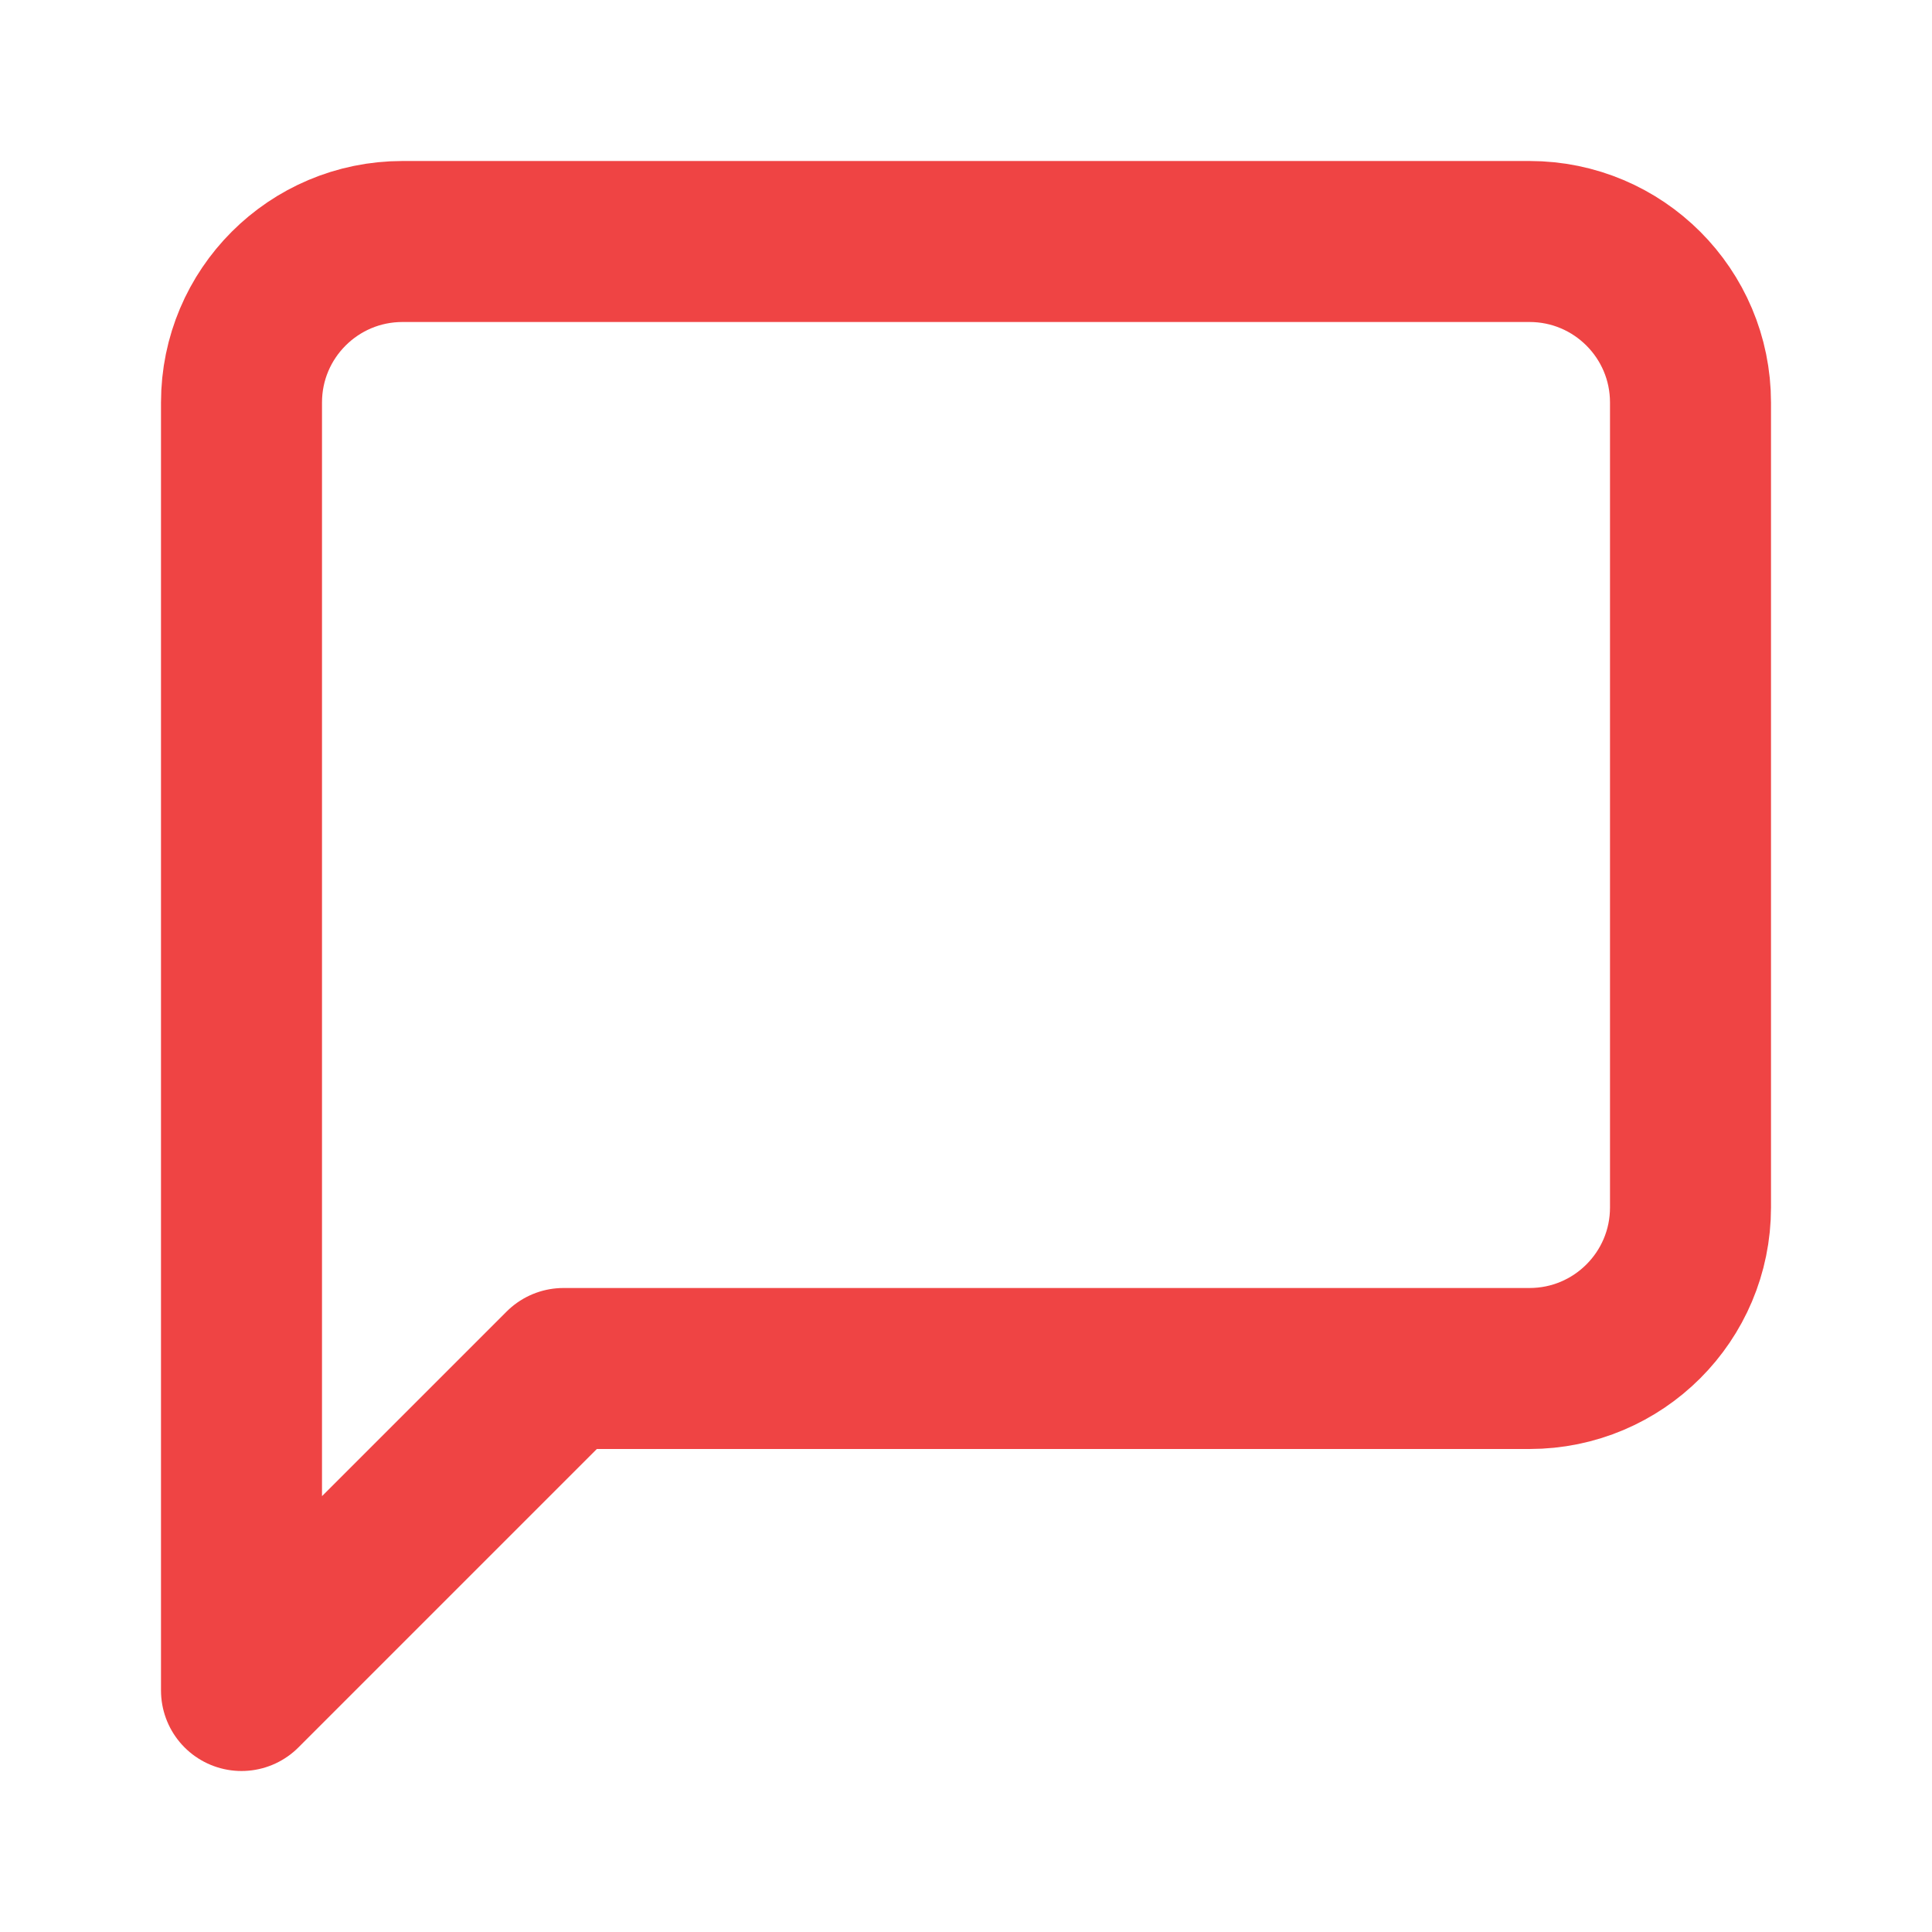
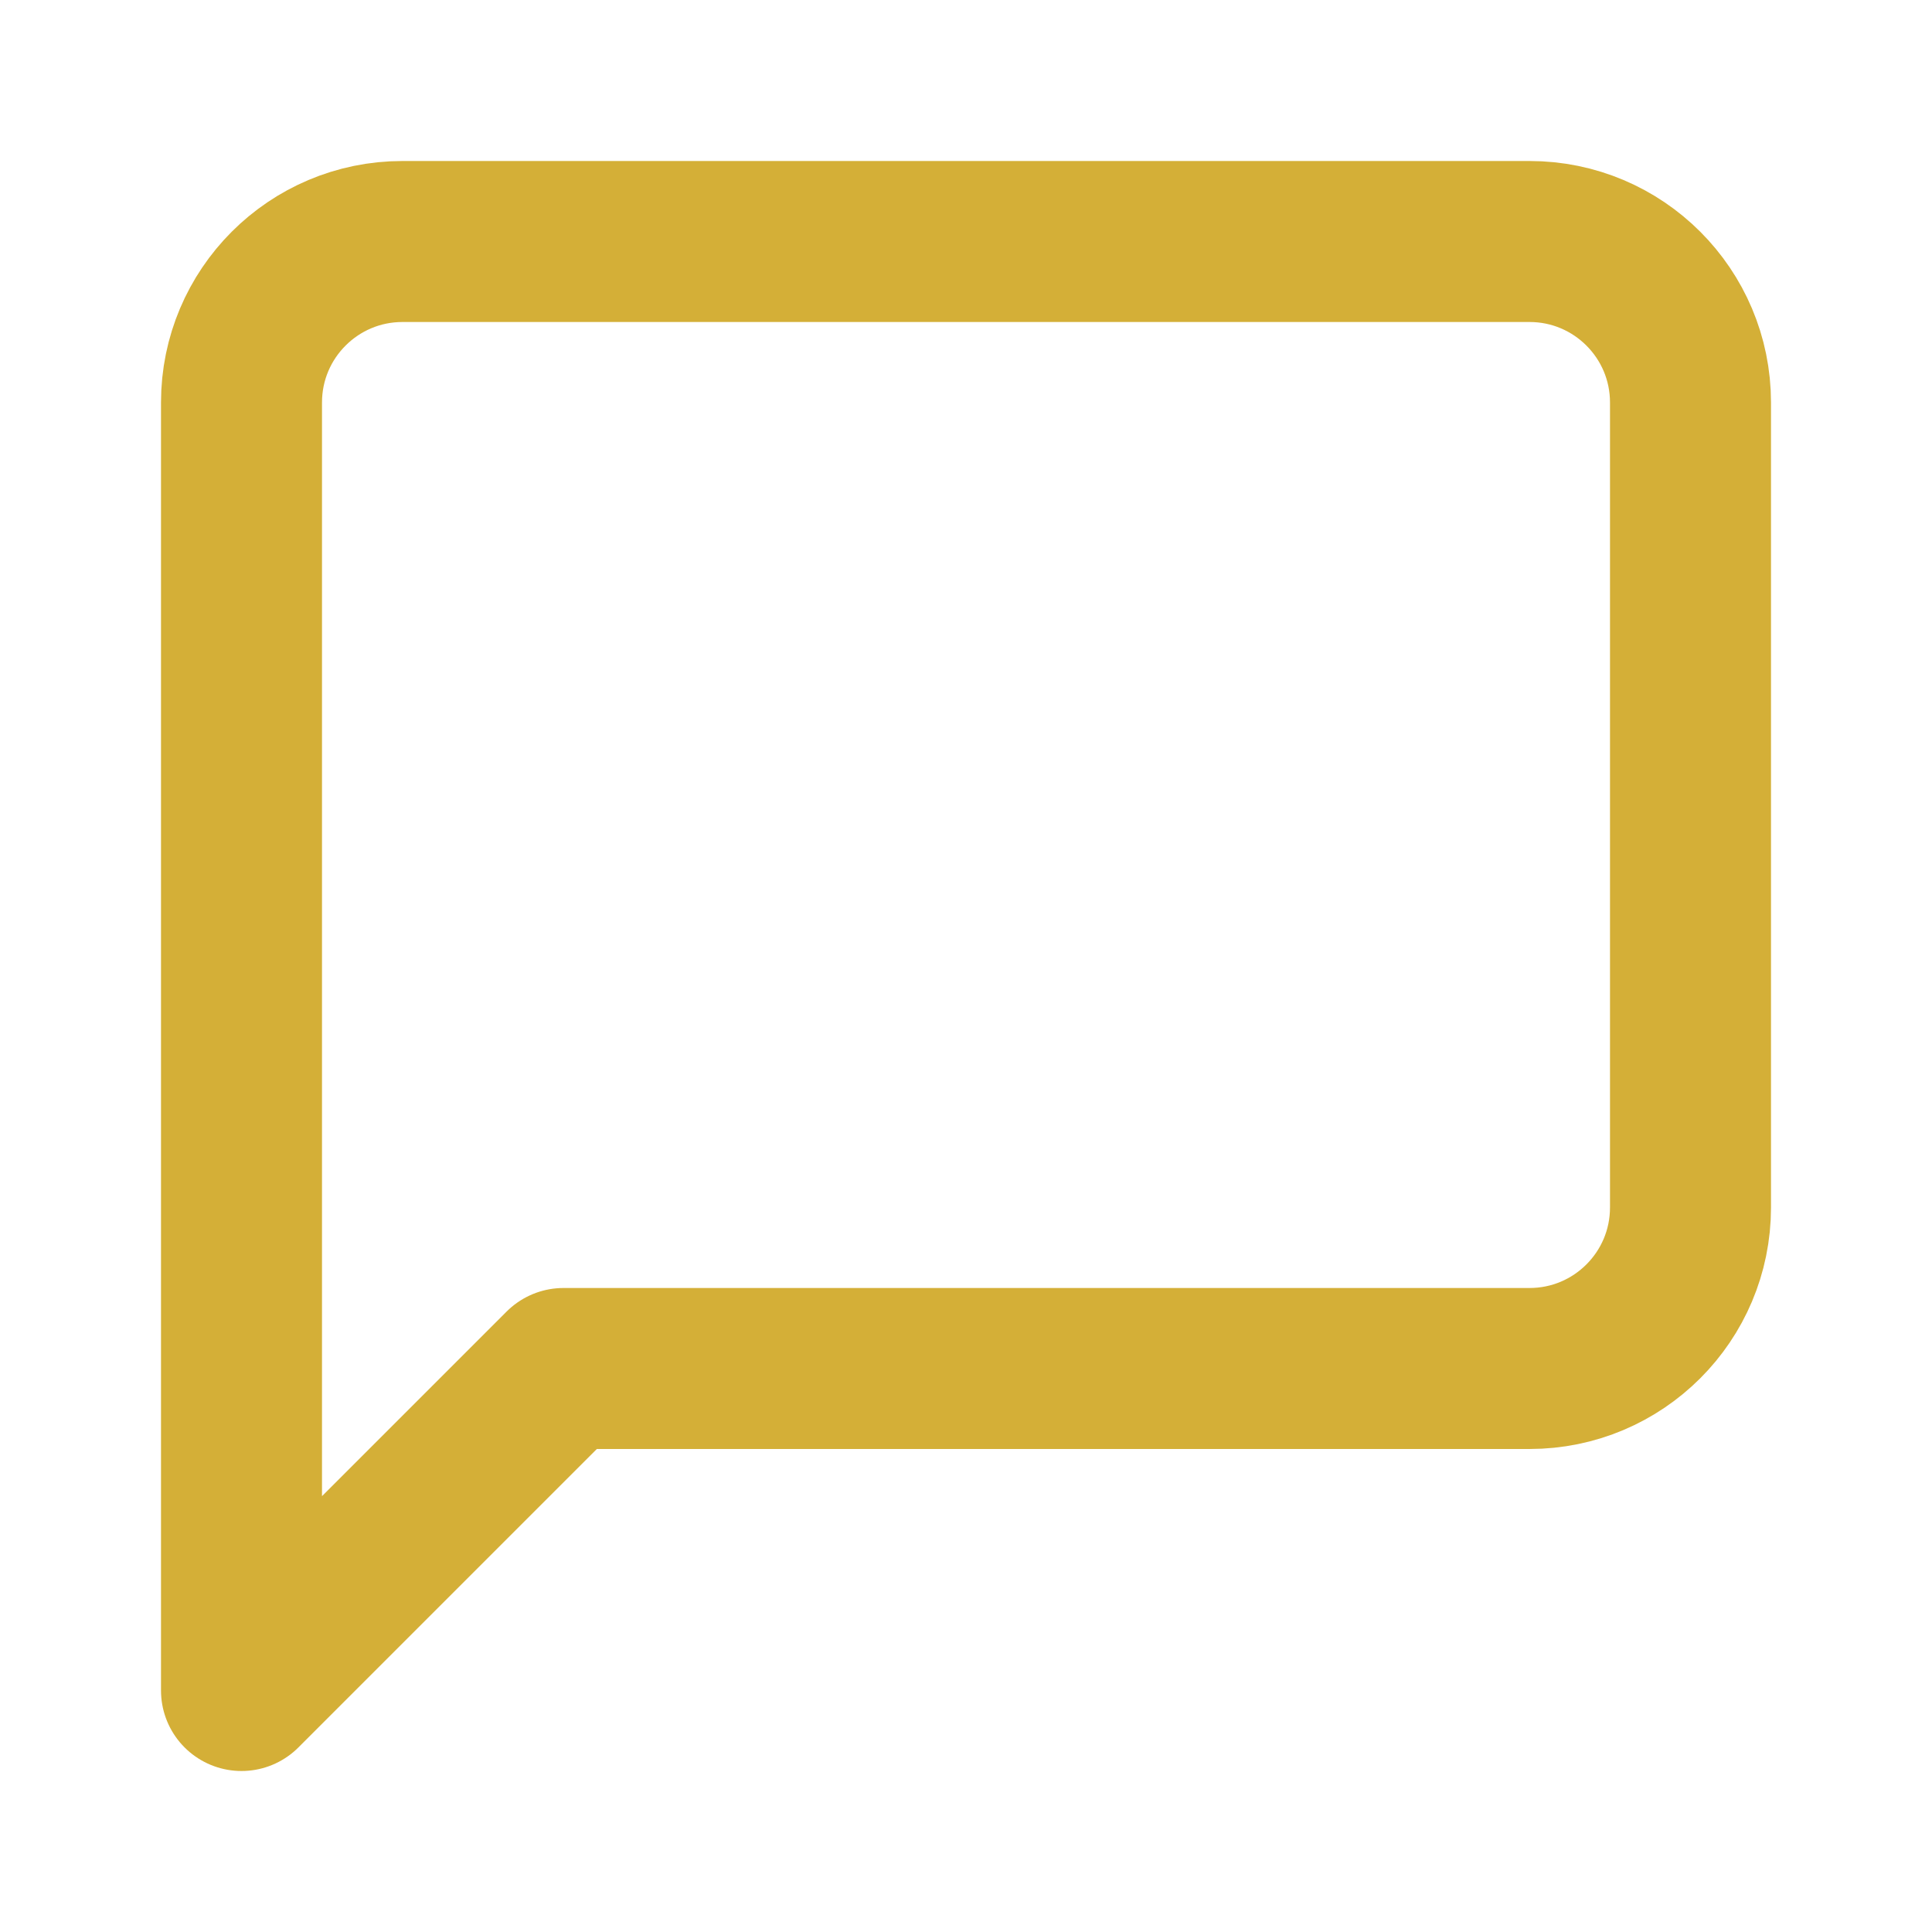
<svg xmlns="http://www.w3.org/2000/svg" width="24" height="24" viewBox="0 0 24 24" fill="none">
-   <path d="M21 15a2 2 0 0 1-2 2H7l-4 4V5a2 2 0 0 1 2-2h14a2 2 0 0 1 2 2z" fill="none" stroke="#ef4444" stroke-width="2" stroke-linecap="round" stroke-linejoin="round" />
+   <path d="M21 15a2 2 0 0 1-2 2H7l-4 4V5a2 2 0 0 1 2-2h14a2 2 0 0 1 2 2z" fill="none" stroke="#D4AF37" stroke-width="2" stroke-linecap="round" stroke-linejoin="round" />
</svg>
